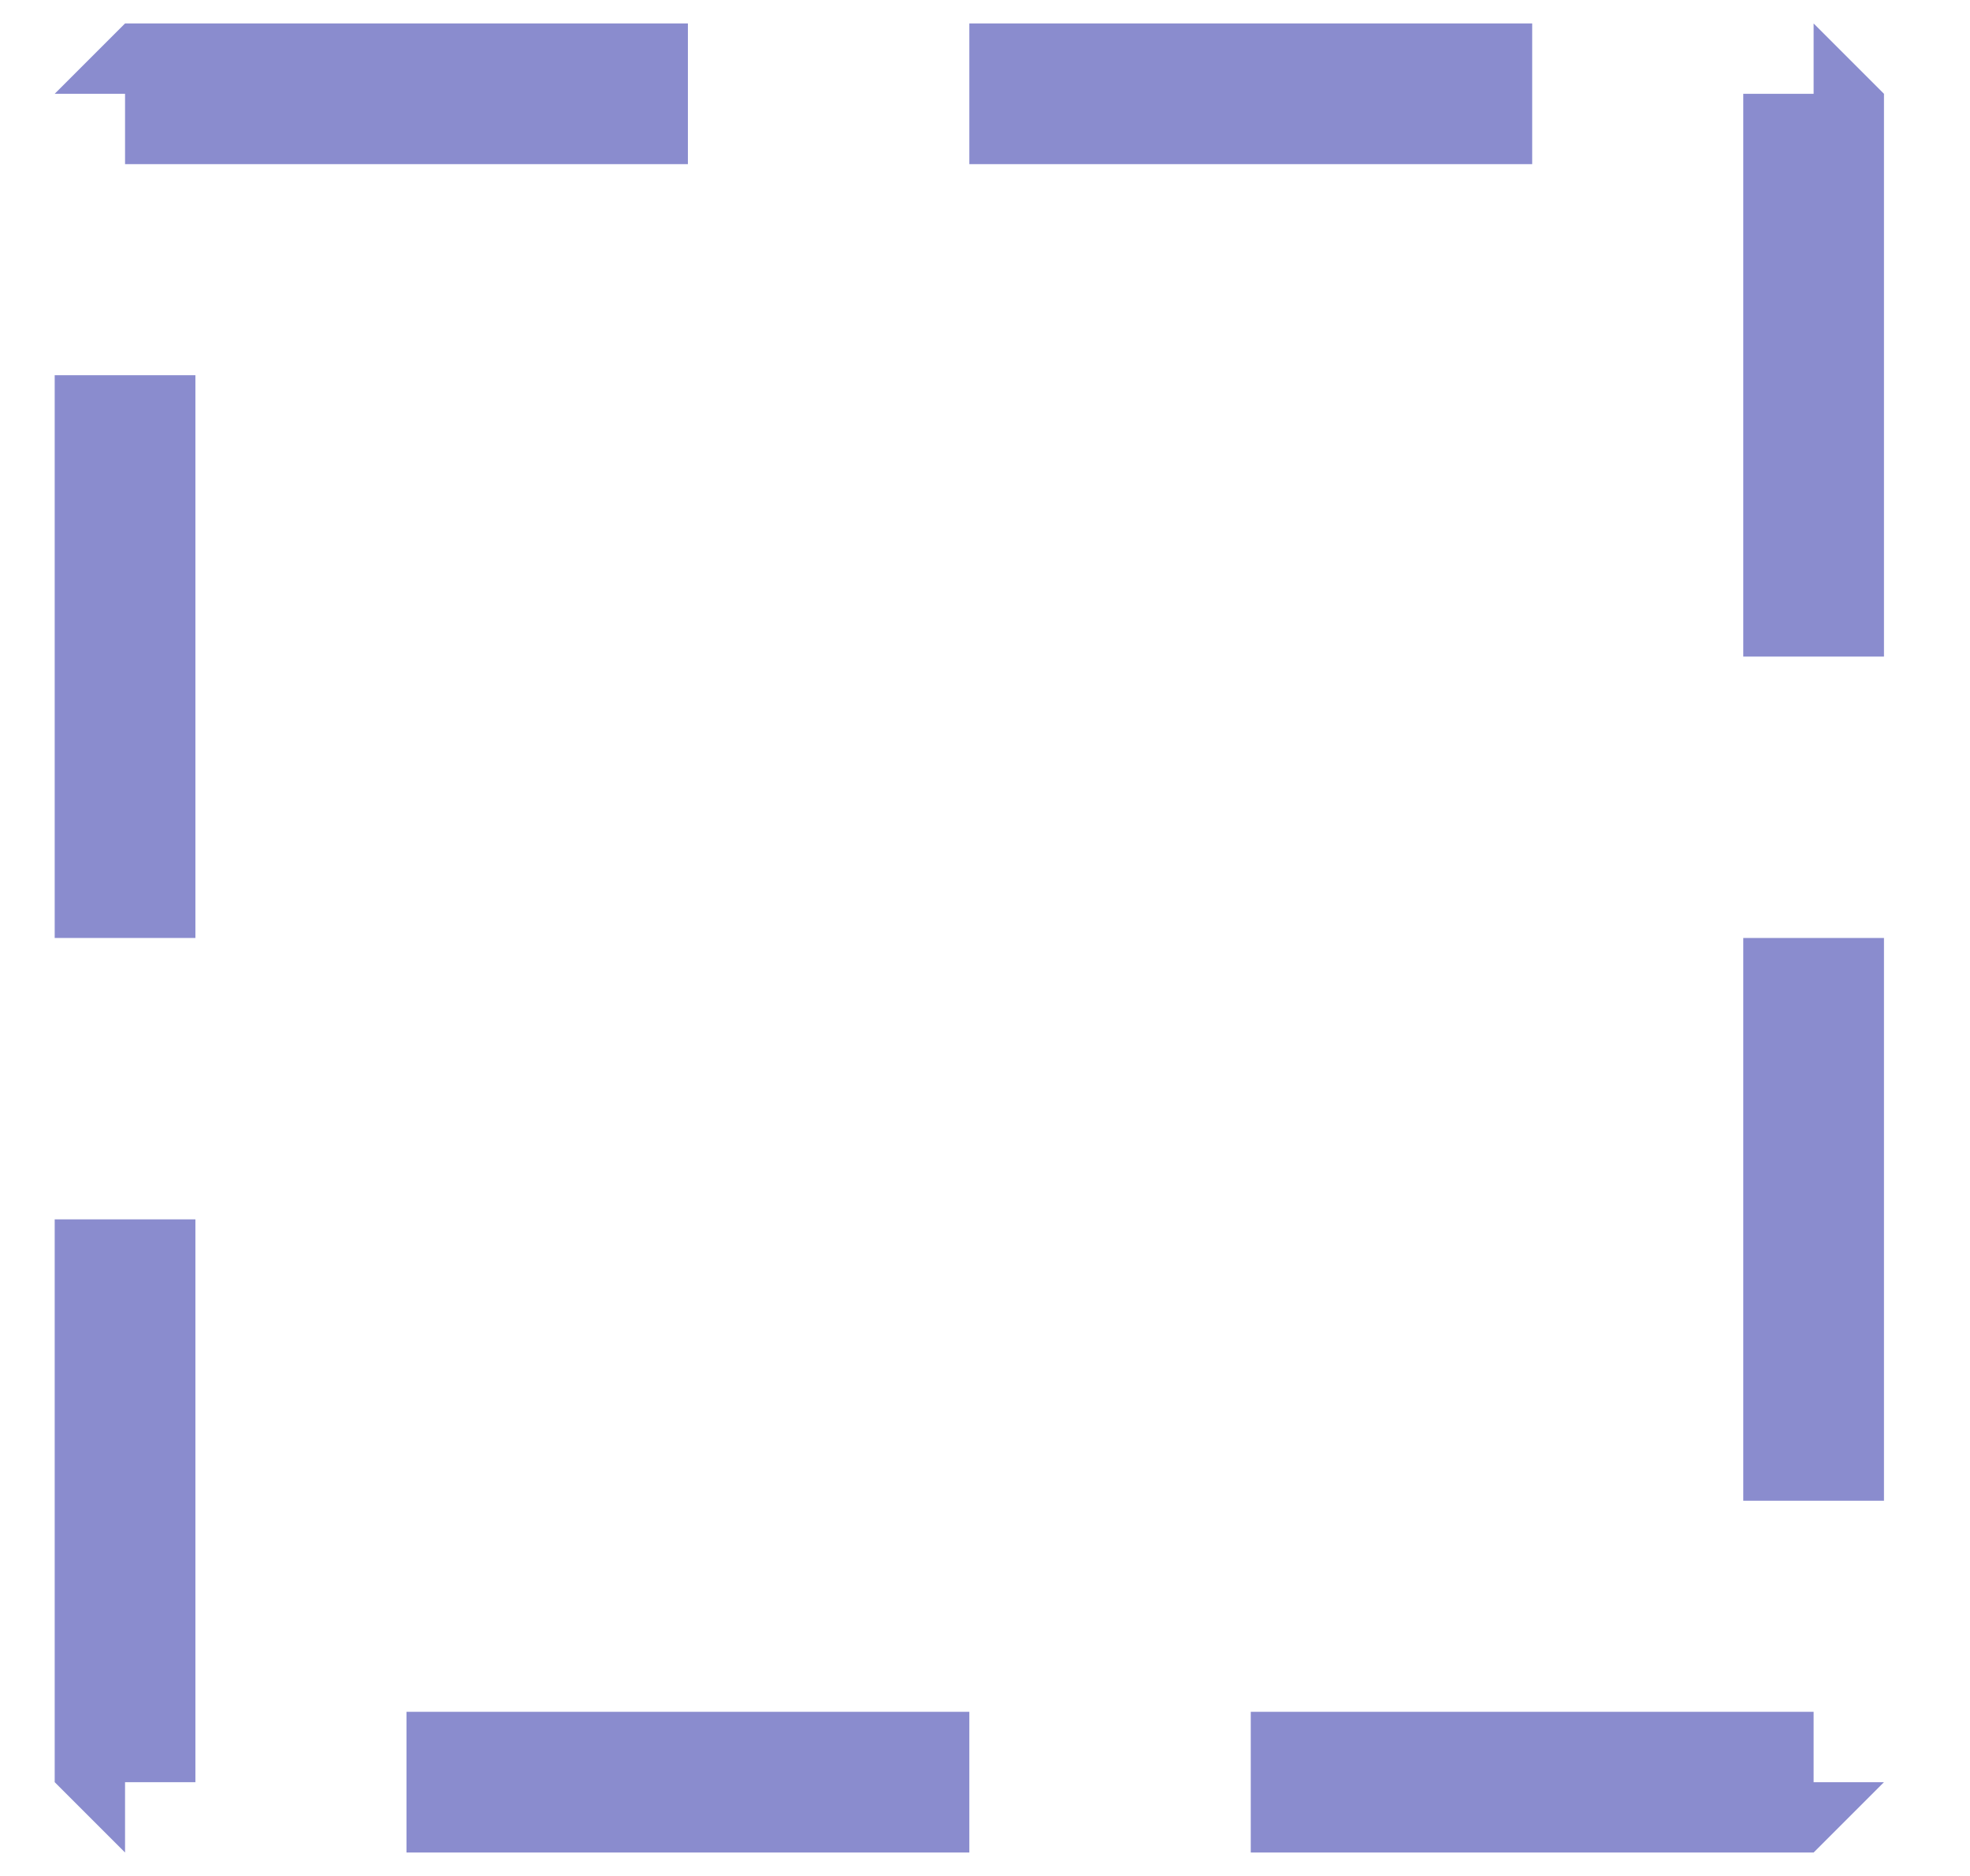
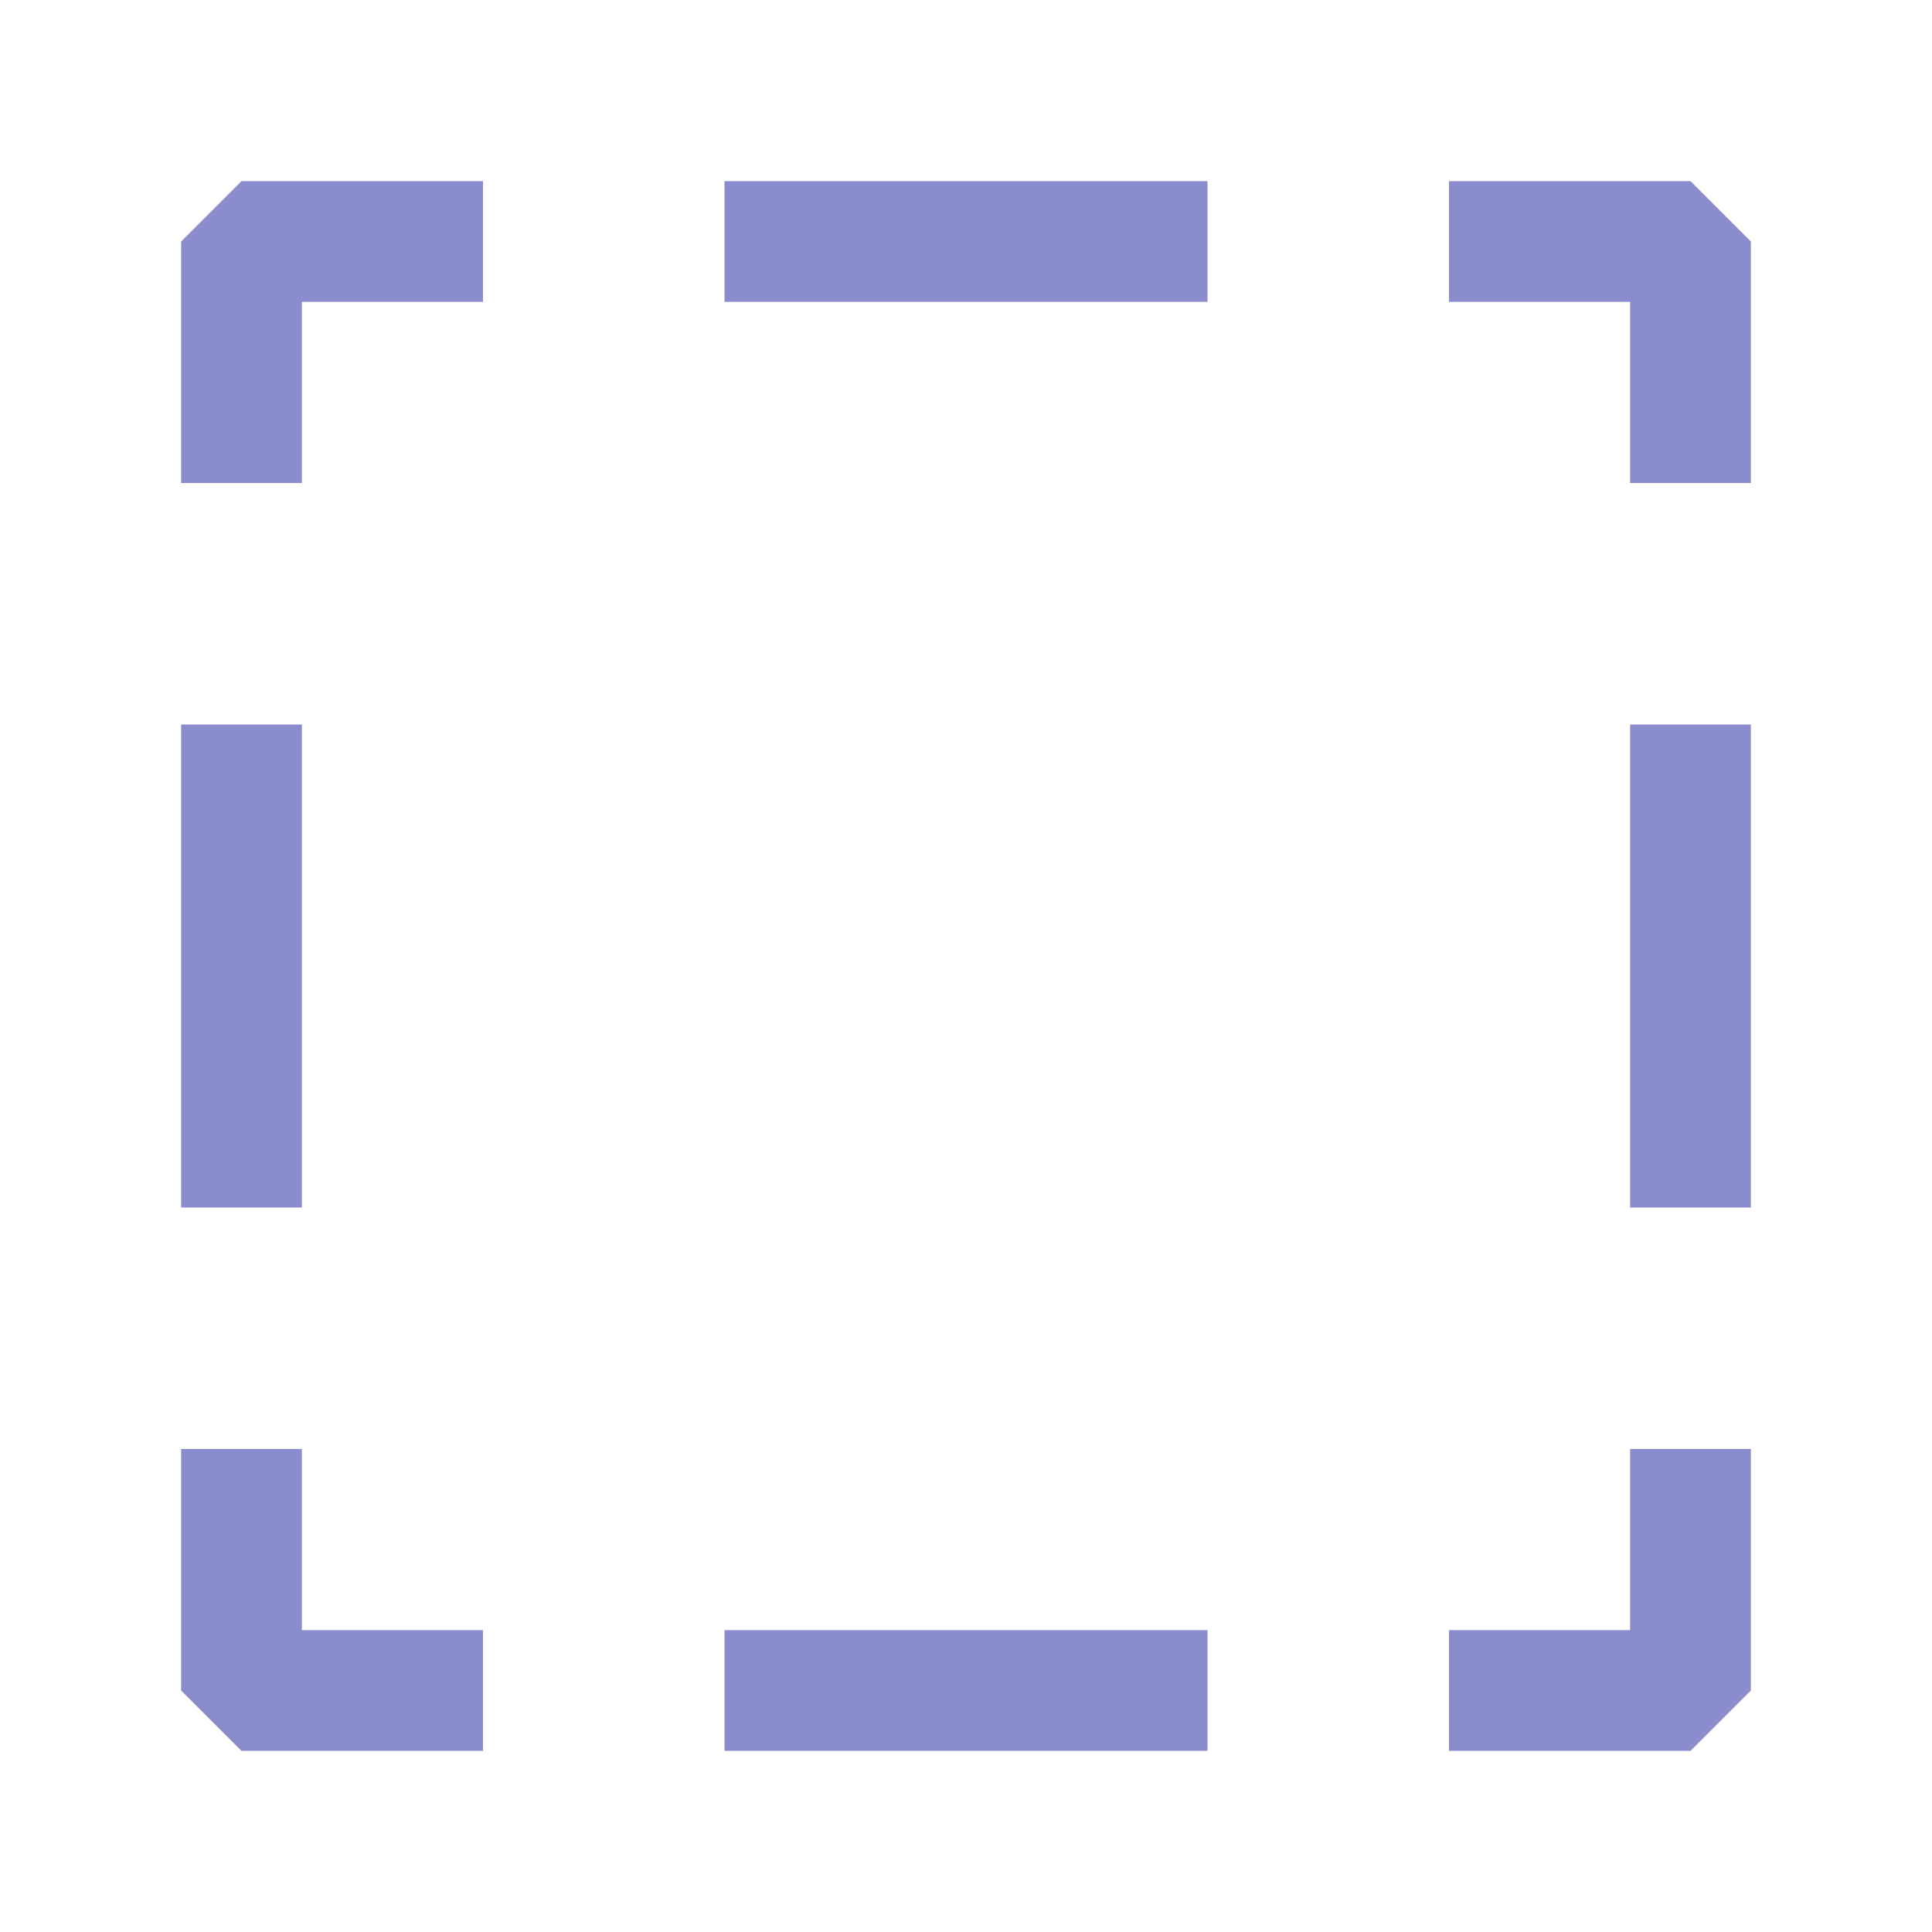
- <svg xmlns="http://www.w3.org/2000/svg" width="21" height="20" viewBox="0 0 21 20" fill="none">
-   <rect x="1.333" y="1" width="18" height="18" stroke="#8A8CCE" stroke-width="1.5" stroke-linejoin="bevel" stroke-dasharray="6 3" />
+ <svg xmlns="http://www.w3.org/2000/svg" viewBox="0 0 24 24">
+   <path fill="#8a8cce" d="M21,21.75H18v-1.5h2.25V18h1.5v3Zm-6,0H9v-1.5h6v1.5Zm-9,0H3L2.25,21V18h1.5v2.25H6v1.5ZM21.75,15h-1.5V9h1.5v6Zm-18,0H2.25V9h1.5v6Zm18-9h-1.5V3.75H18V2.25h3L21.75,3V6Zm-18,0H2.25V3L3,2.25H6v1.5H3.75V6ZM15,3.75H9V2.25h6v1.5Z" />
</svg>
